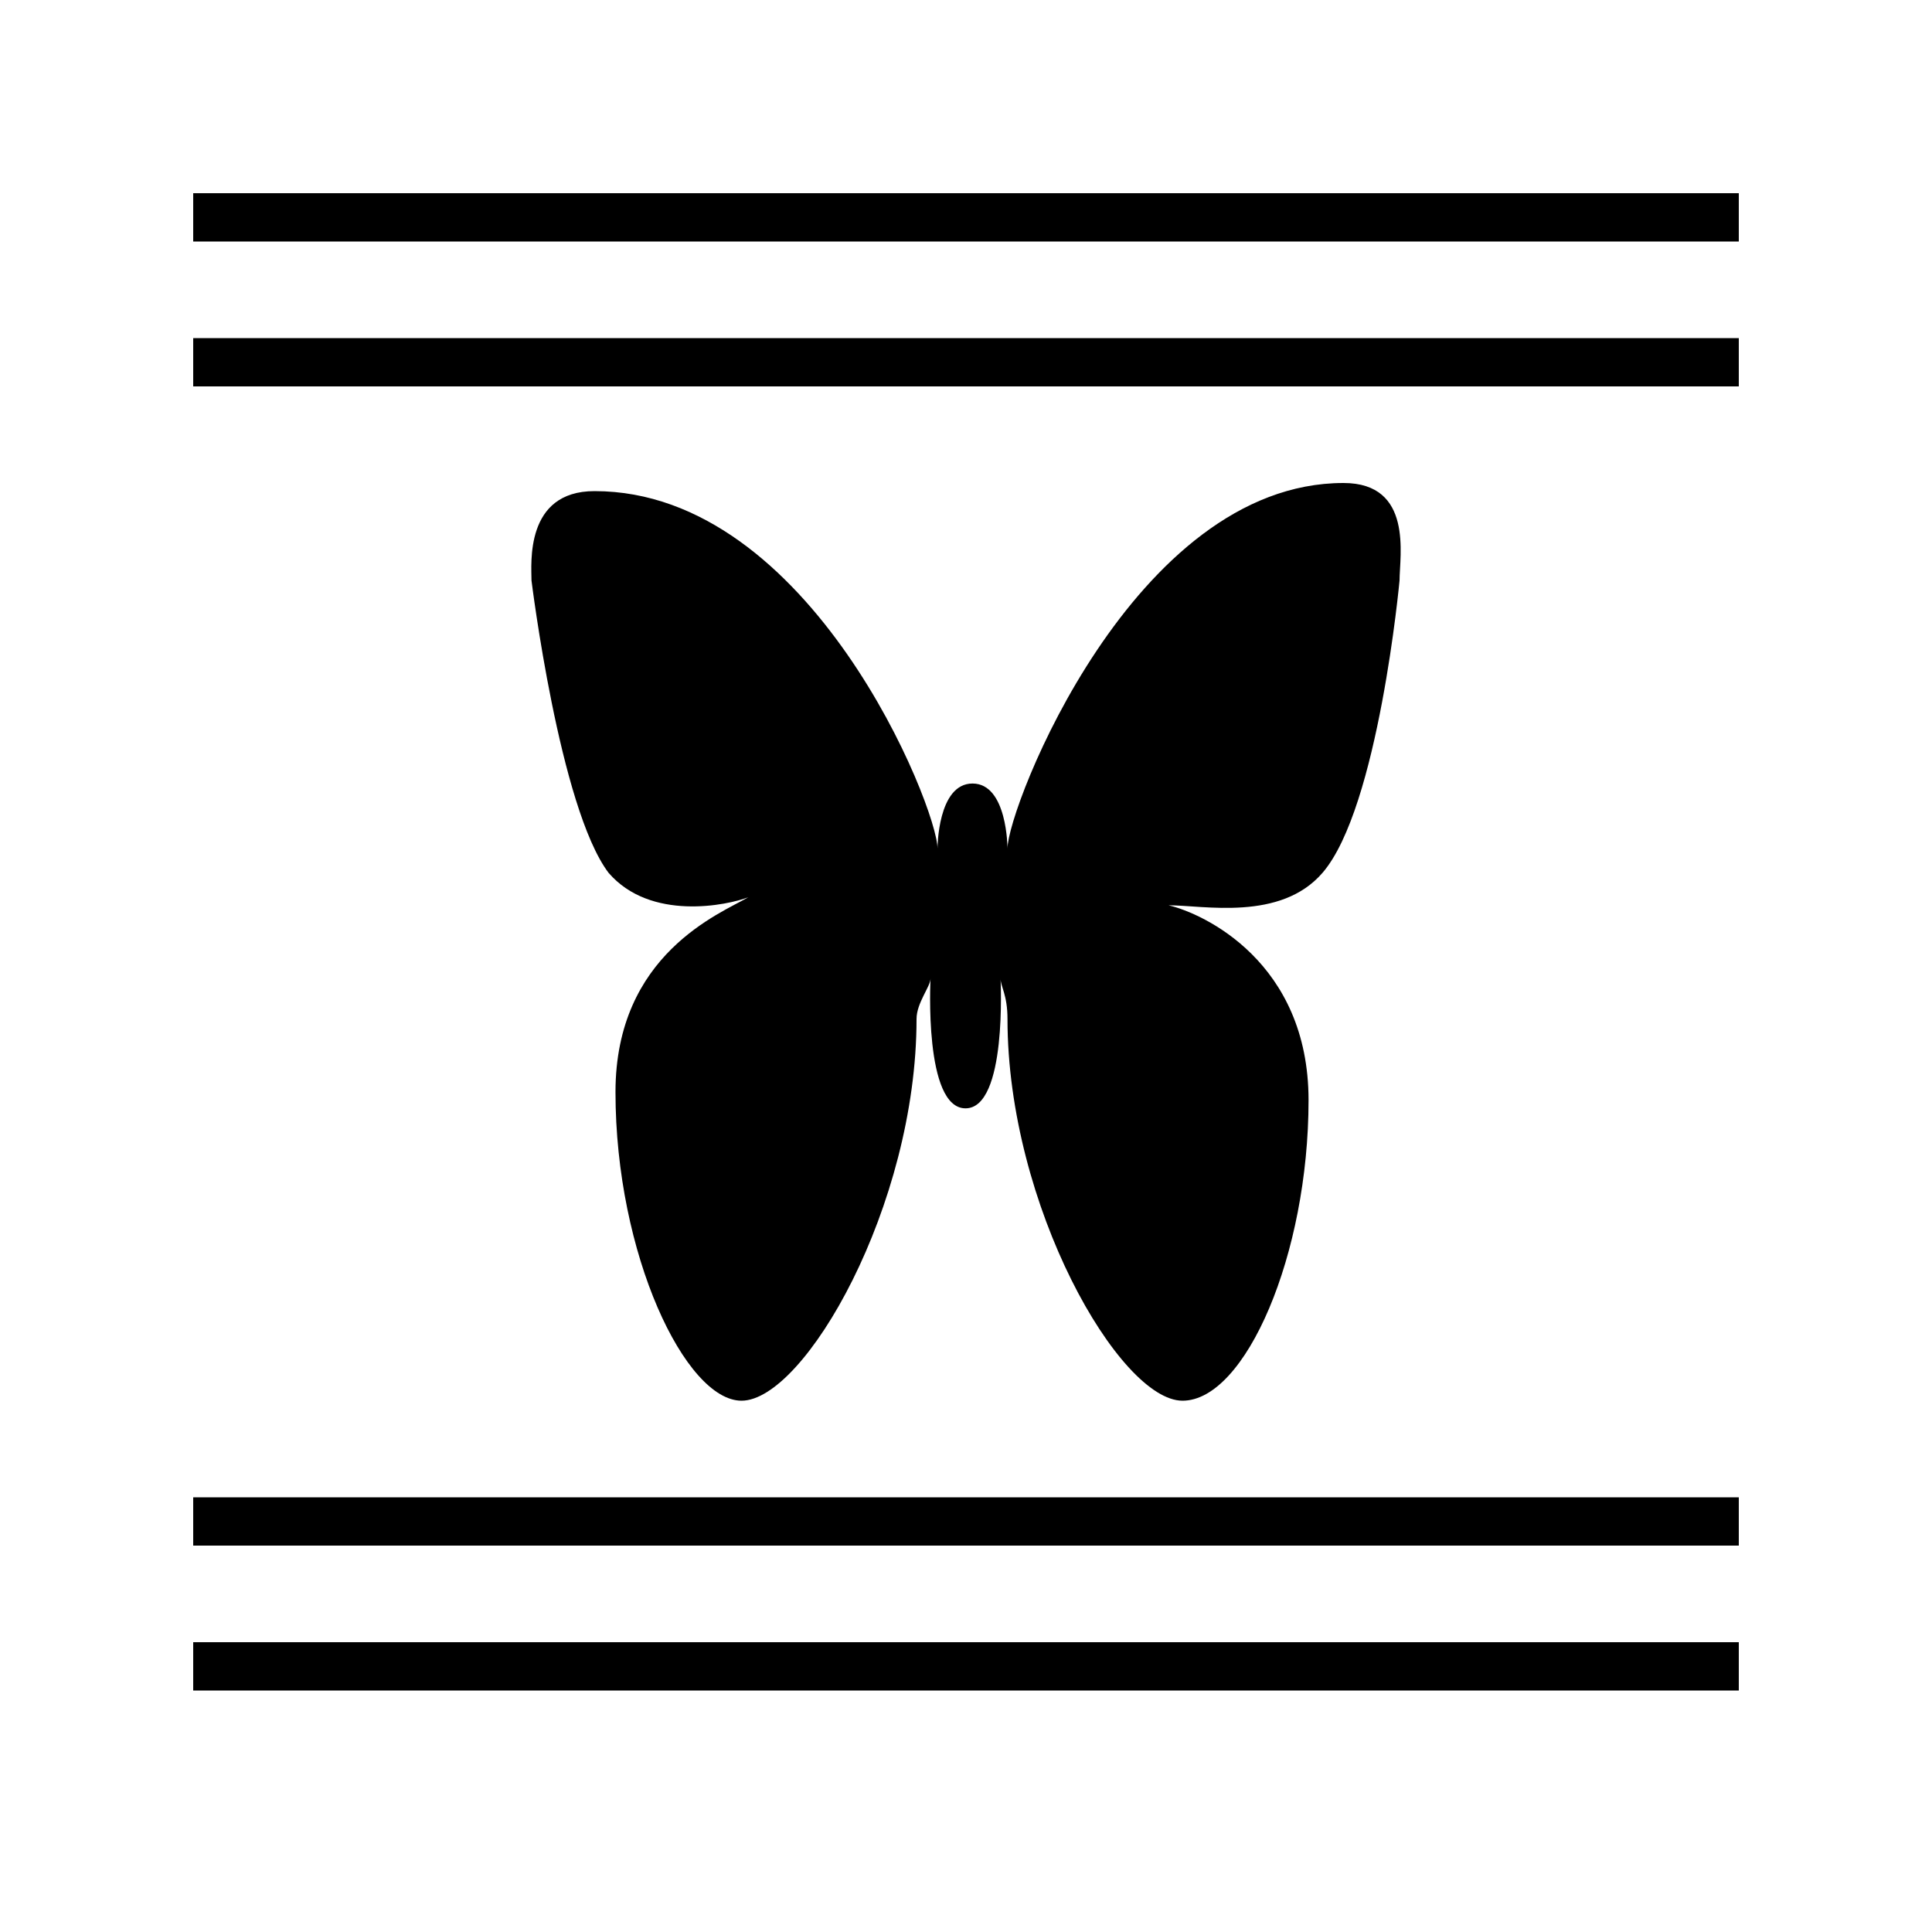
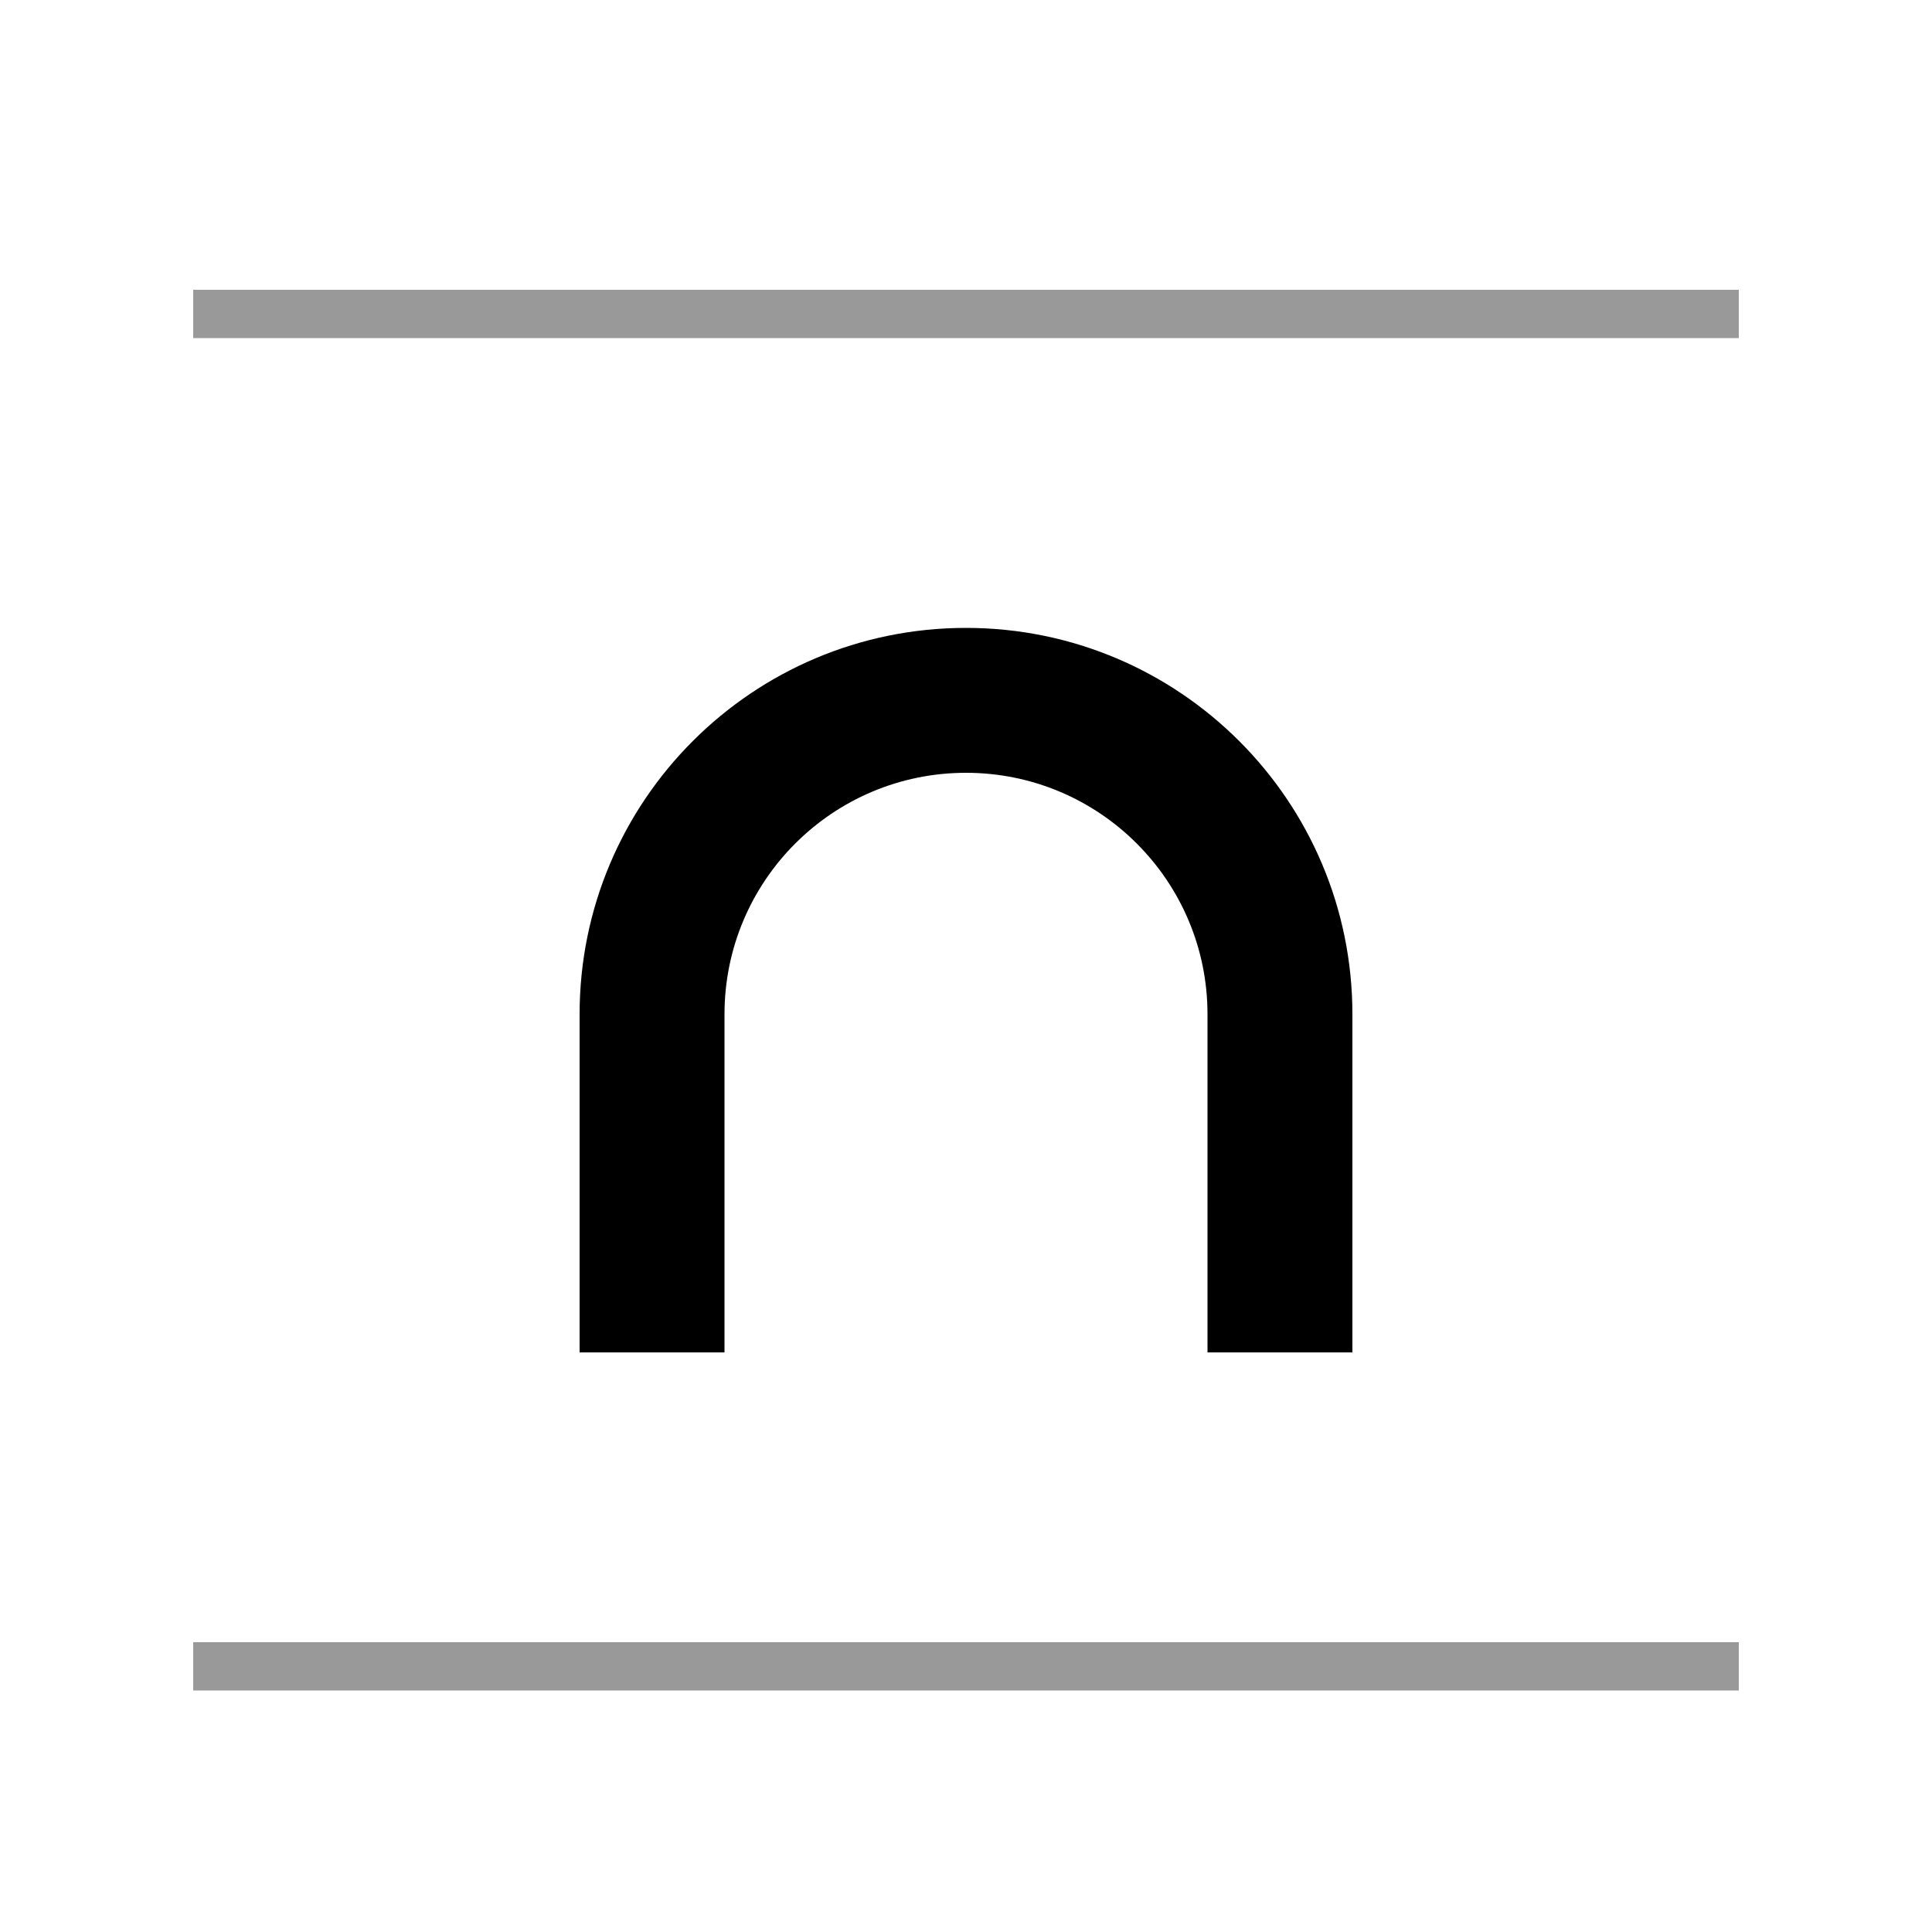
<svg xmlns="http://www.w3.org/2000/svg" width="40" height="40" fill="none">
-   <path fill="#000" d="M36 35H4v-1h32v1Zm0-3H4v-1h32v1Zm-8.184-22c1.45 0 1.16 1.513 1.16 2.018 0 0-.435 4.707-1.594 6.052-.87 1.01-2.464.673-3.189.673.725.168 2.899 1.177 2.899 4.035 0 3.195-1.304 6.222-2.609 6.222-1.304 0-3.623-4.035-3.624-7.902 0-.505-.144-.673-.144-.841.001.026.14 2.69-.725 2.69s-.726-2.665-.724-2.69c0 .168-.29.505-.29.84 0 3.867-2.319 7.902-3.623 7.903-1.16 0-2.61-3.027-2.61-6.39 0-2.858 2.174-3.698 2.754-4.035-.435.168-2.029.504-2.898-.505-1.015-1.345-1.595-6.052-1.595-6.052 0-.337-.145-1.85 1.305-1.85 4.493 0 7.101 6.558 7.101 7.398 0 0 0-1.344.725-1.344.724 0 .724 1.344.724 1.344 0-.84 2.61-7.566 6.957-7.566ZM36 8H4V7h32v1Zm0-3H4V4h32v1Z" />
+   <path d="M36 35H4v-1h32v1Zm0-28H4V6h32v1Z" opacity=".4" fill="#000" />
+   <path d="M20 13a8 8 0 0 1 8 8v7h-3v-7a5 5 0 0 0-10 0v7h-3v-7a8 8 0 0 1 8-8Z" fill="#000" />
</svg>
